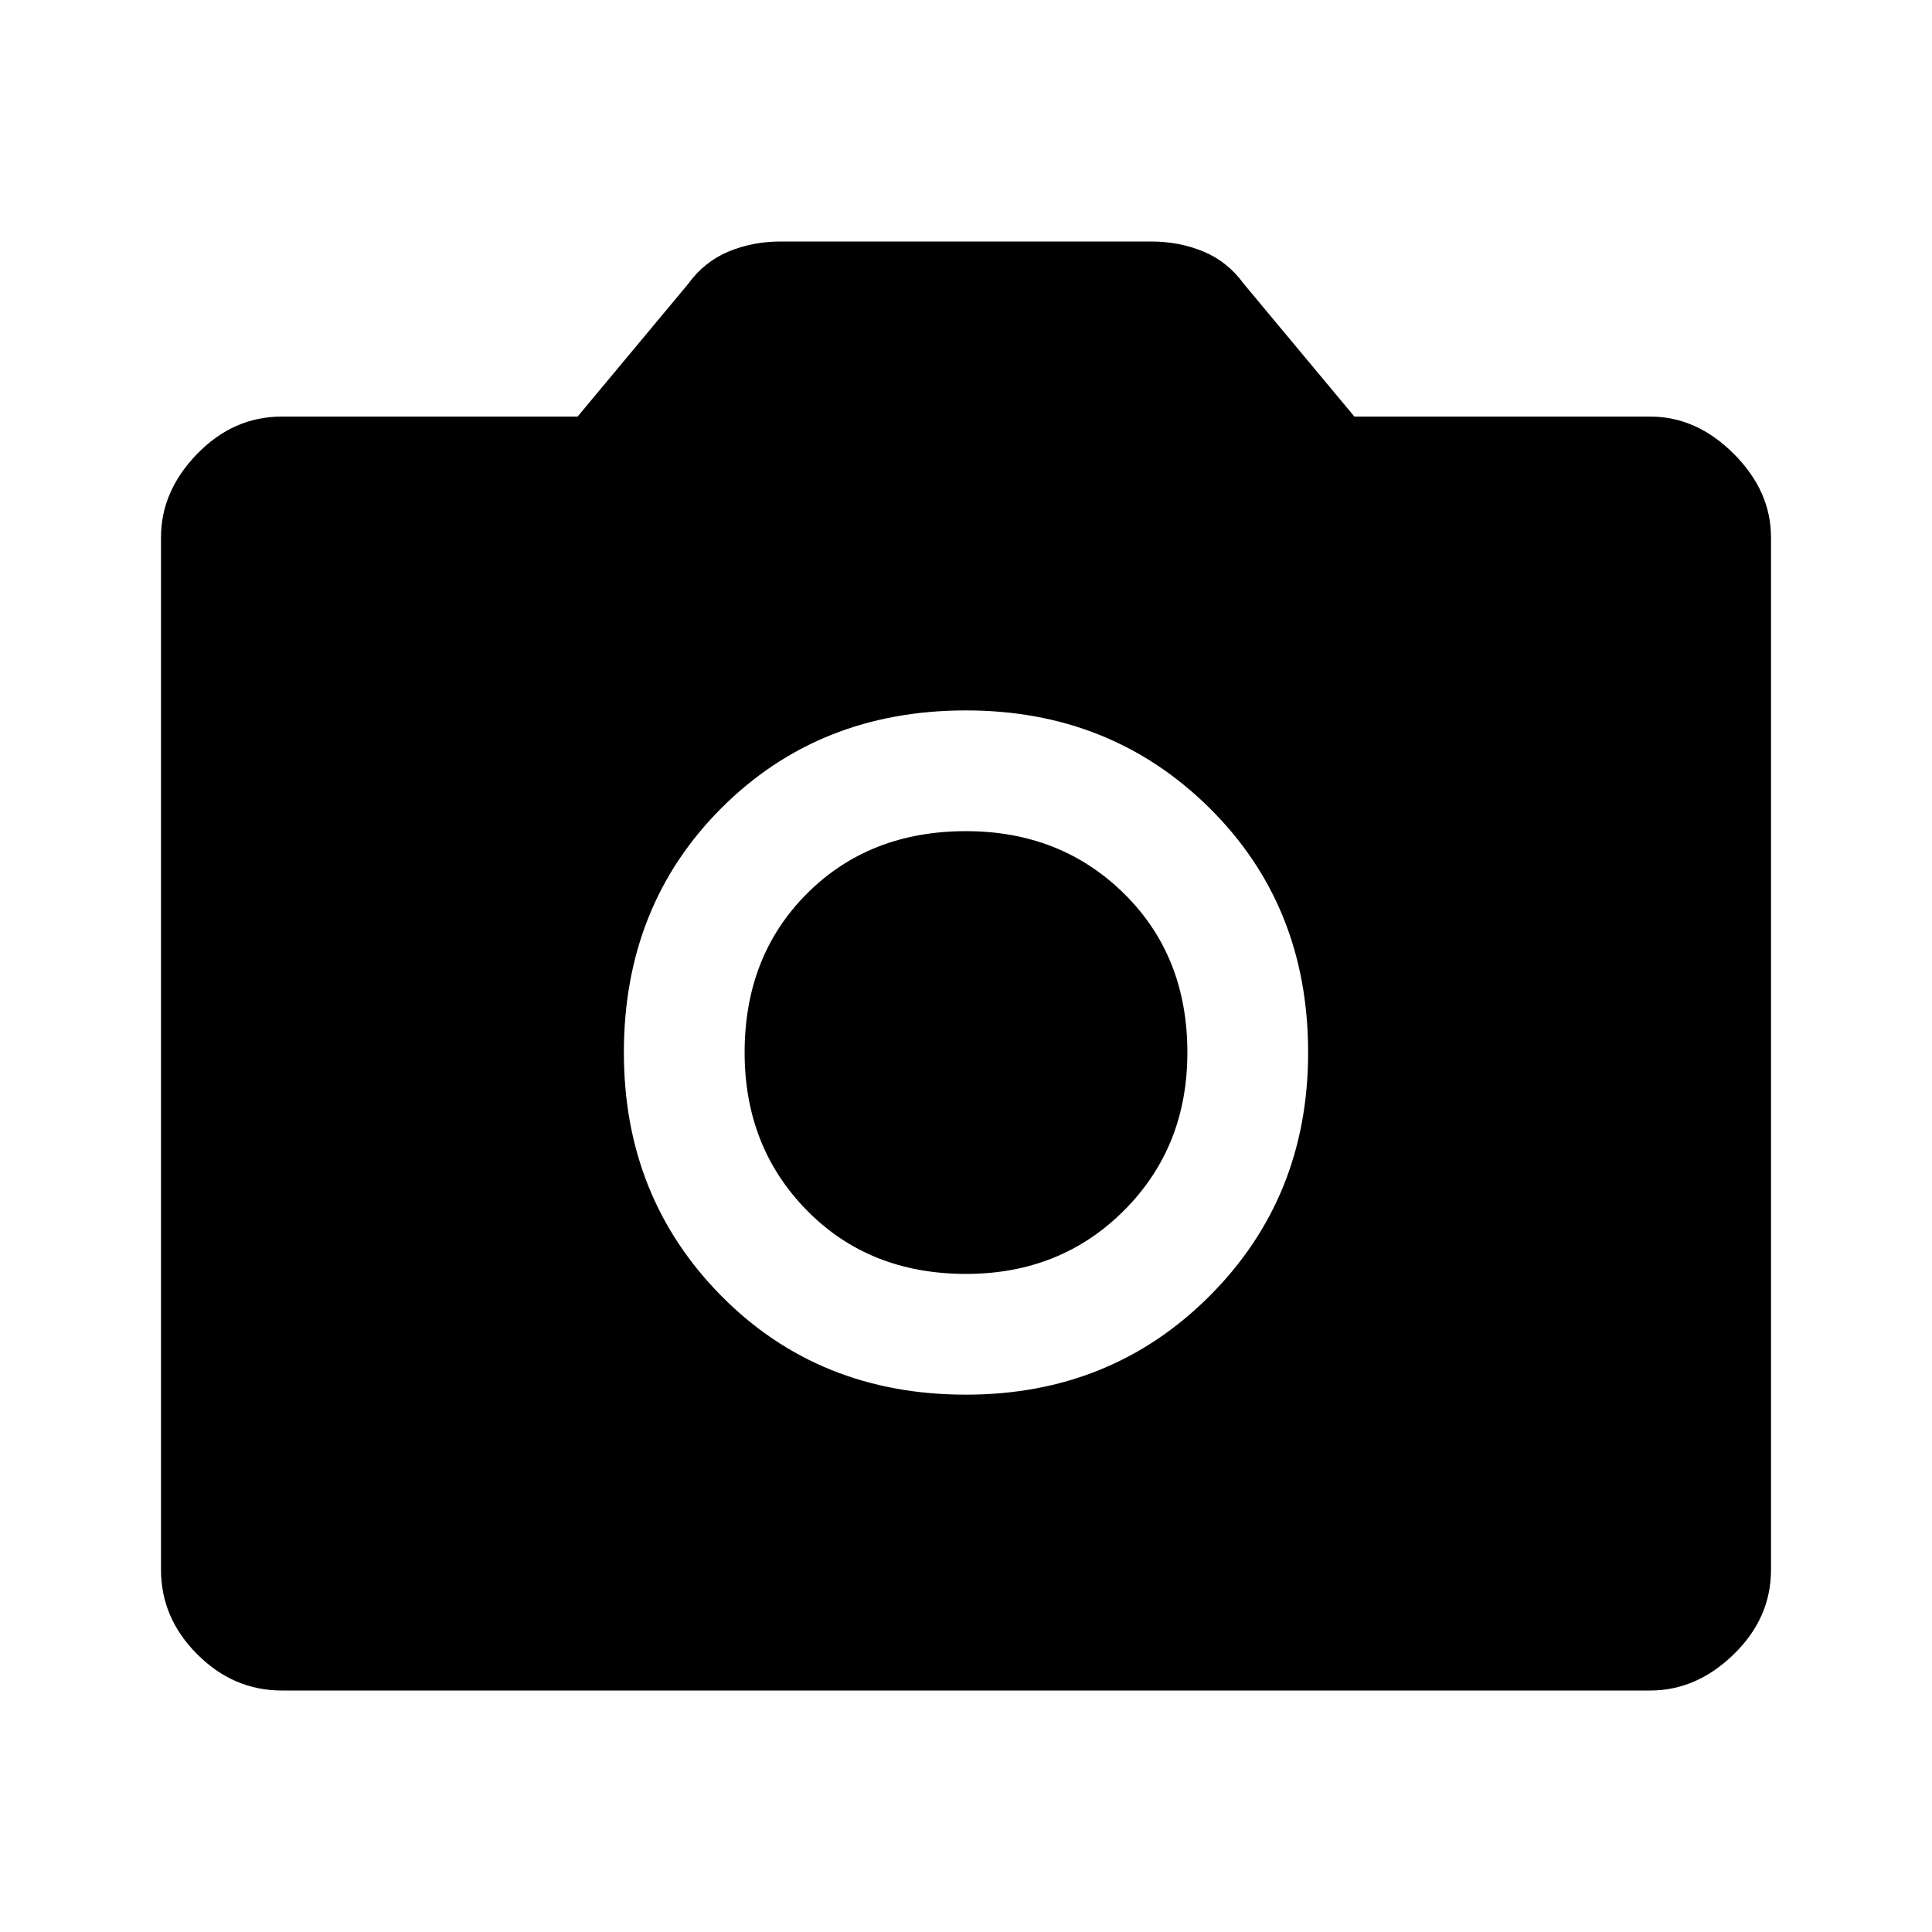
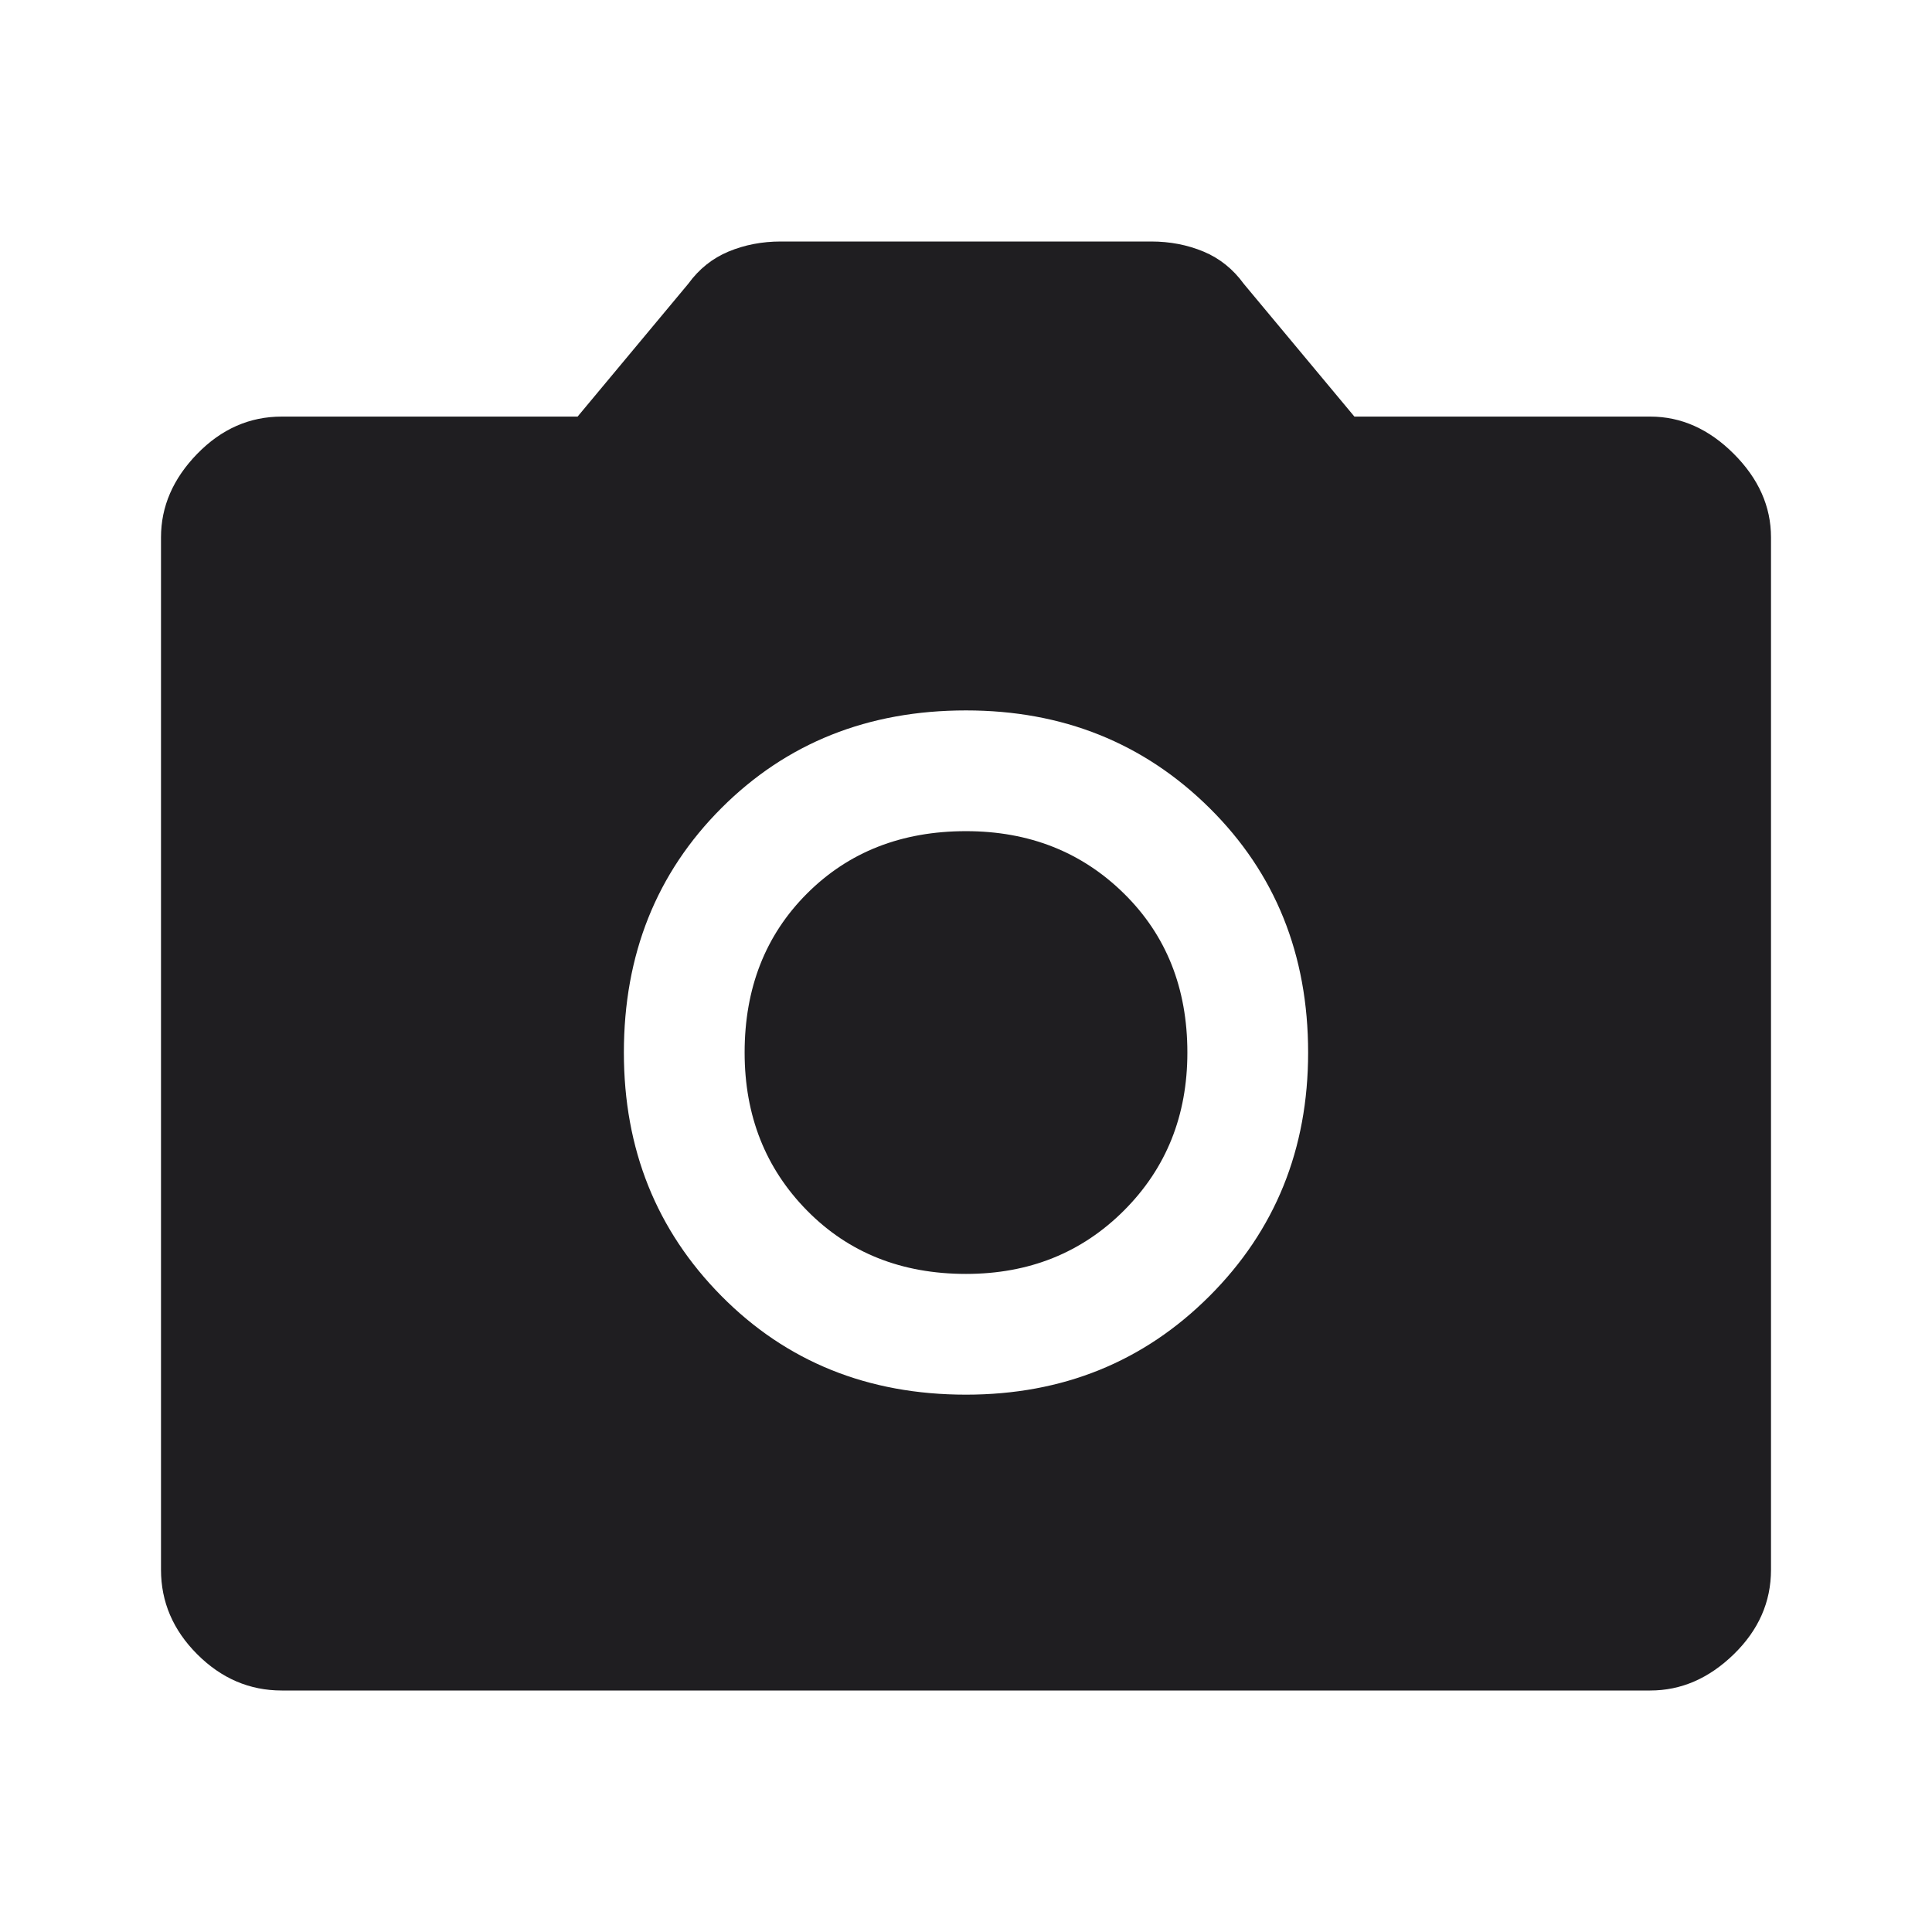
- <svg xmlns="http://www.w3.org/2000/svg" height="48px" viewBox="0 -960 960 960" width="48px" fill="#000000">
+ <svg xmlns="http://www.w3.org/2000/svg" height="48px" viewBox="0 -960 960 960" width="48px" fill="#1F1E21">
  <path d="M480-267q72 0 121-49t49-121q0-73-49-121.5T480-607q-73 0-121.5 48.5T310-437q0 72 48.5 121T480-267Zm0-60q-48 0-79-31.5T370-437q0-48 31-79t79-31q47 0 78.5 31t31.5 79q0 47-31.5 78.5T480-327ZM140-120q-24 0-42-18t-18-42v-513q0-23 18-41.5t42-18.5h147l55-66q8-11 20-16t26-5h184q14 0 26 5t20 16l55 66h147q23 0 41.5 18.5T880-693v513q0 24-18.5 42T820-120H140Z" />
</svg>
